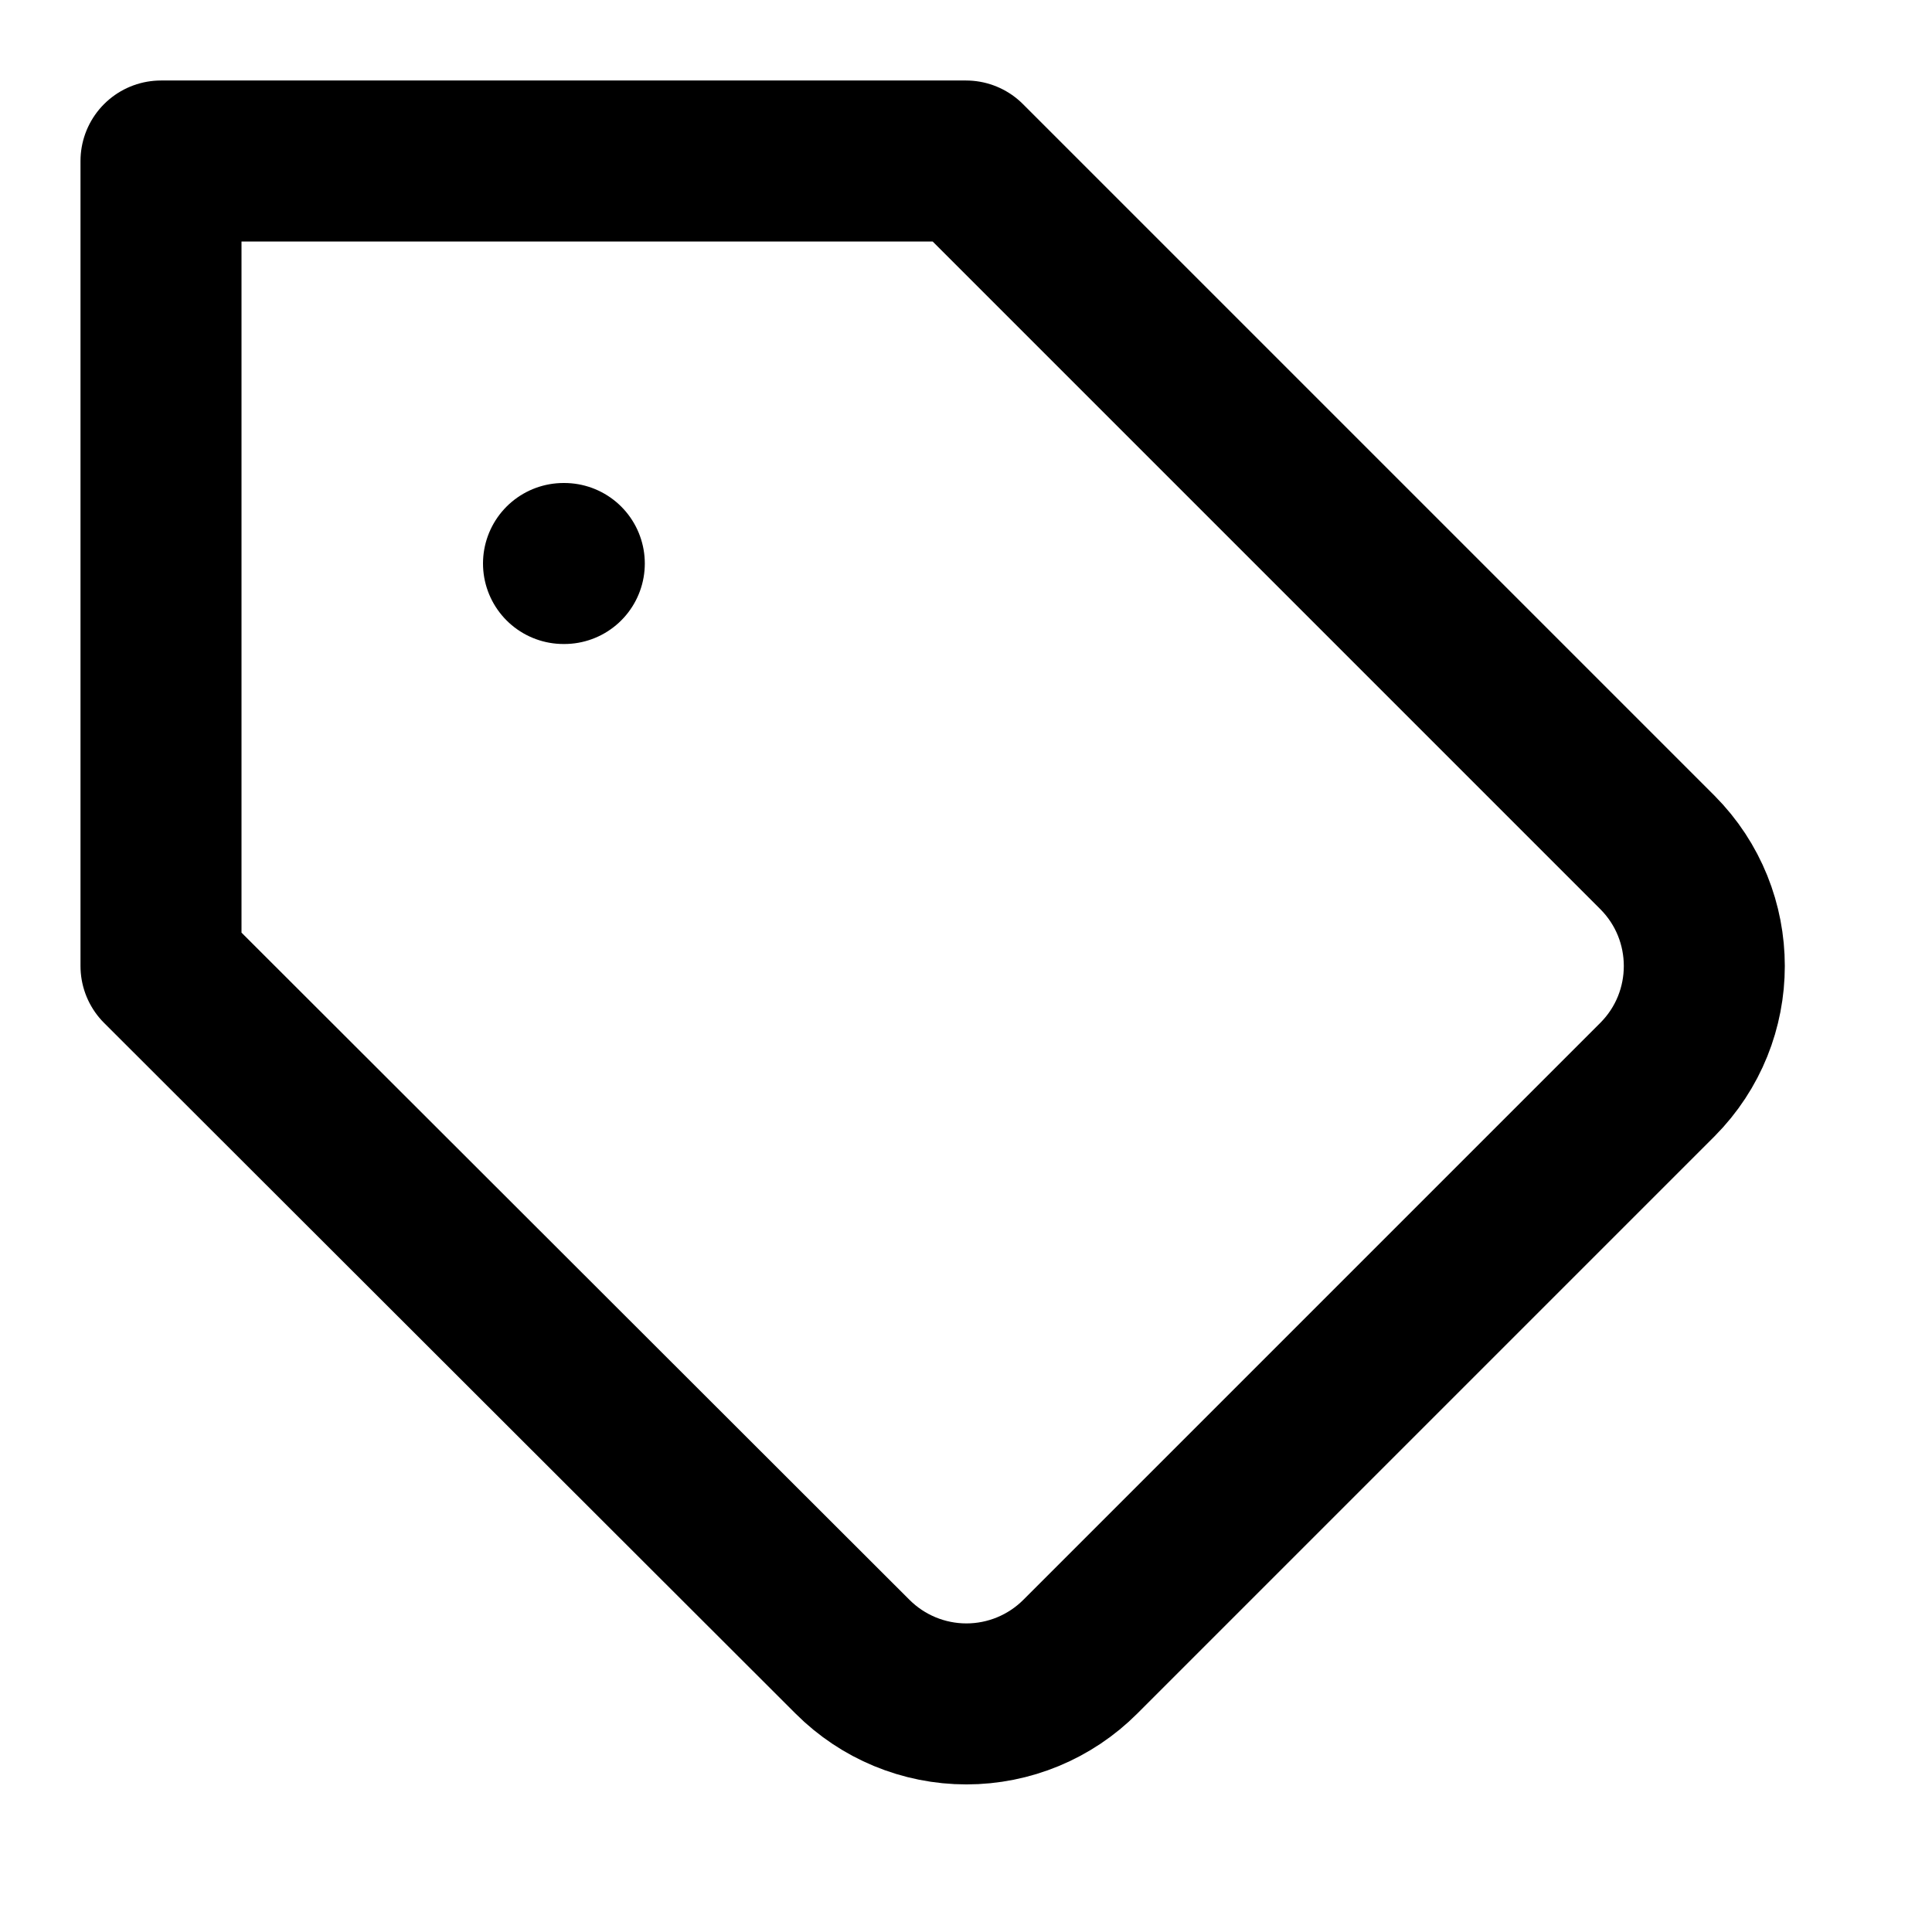
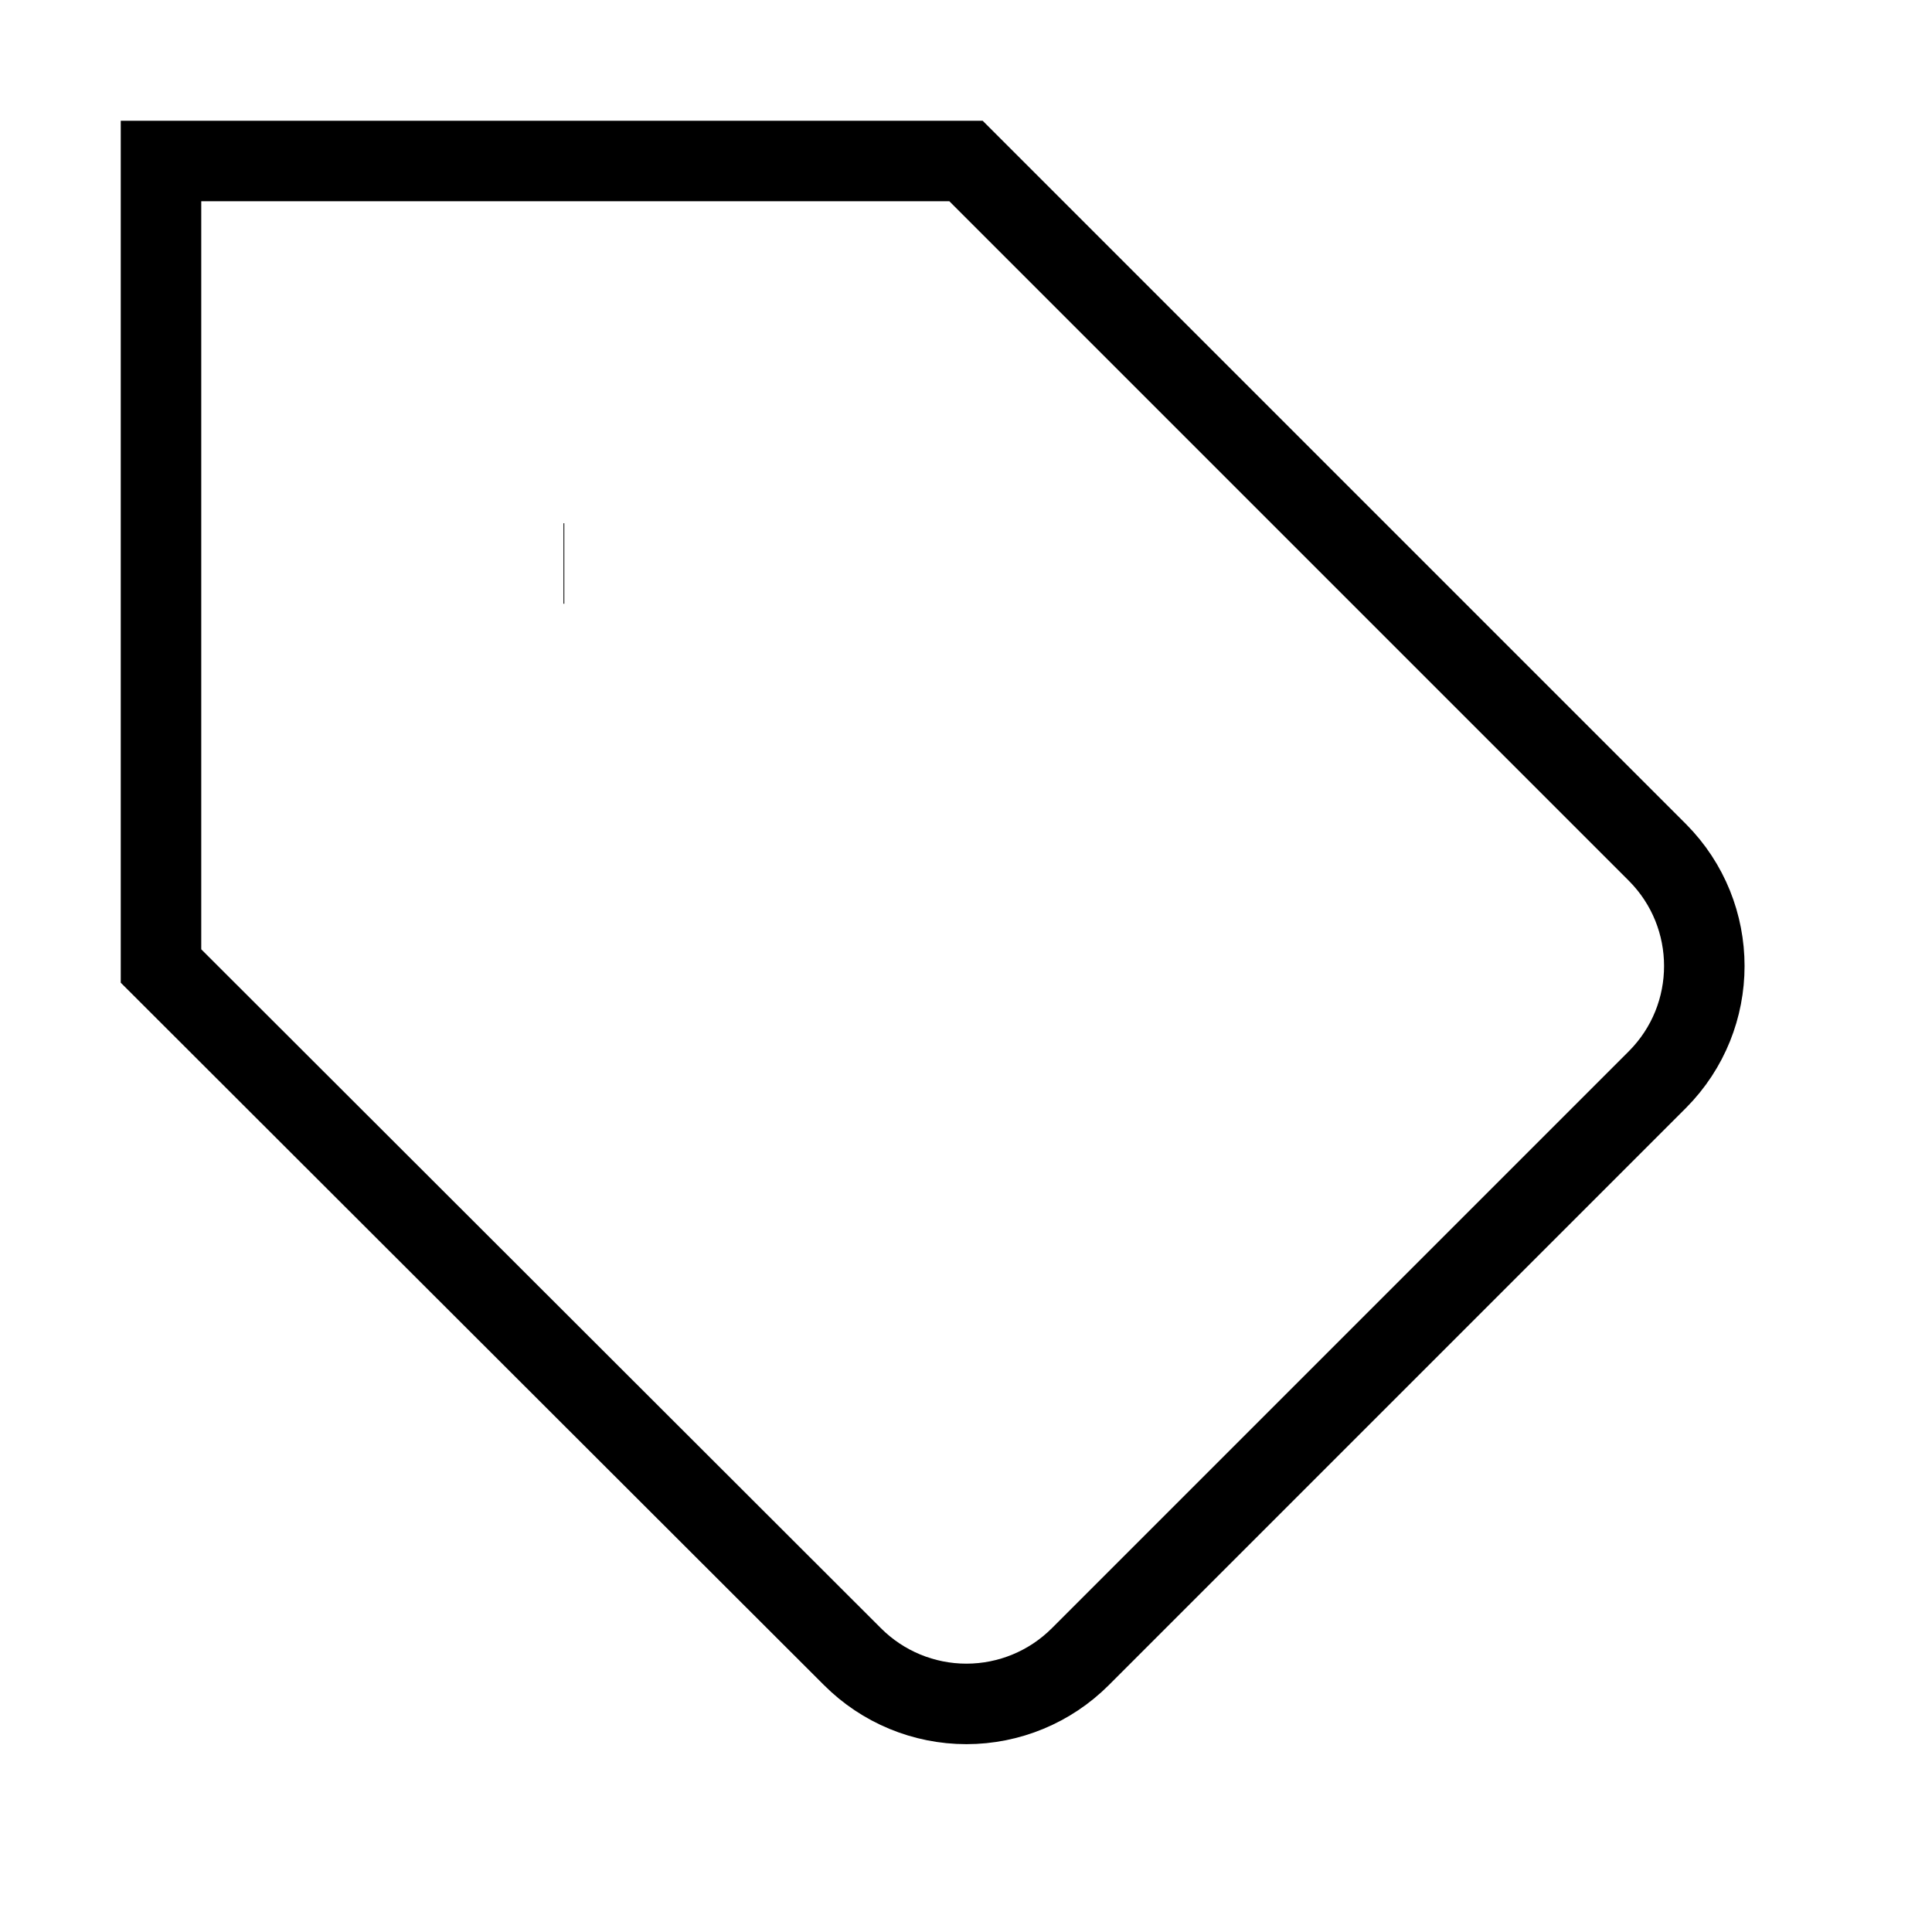
- <svg xmlns="http://www.w3.org/2000/svg" width="24" height="24" viewBox="0 0 24 24" fill="none" stroke="currentColor" stroke-width="2" stroke-linecap="round" stroke-linejoin="round" class="feather feather-tag">
+ <svg xmlns="http://www.w3.org/2000/svg" width="24" height="24" viewBox="0 0 24 24" fill="none" stroke="currentColor" strokeWidth="2" strokeLinecap="round" strokeLinejoin="round" className="feather feather-tag">
  <path d="M20.59 13.41l-7.17 7.17a2 2 0 0 1-2.83 0L2 12V2h10l8.59 8.59a2 2 0 0 1 0 2.82z" />
  <line x1="7" y1="7" x2="7.01" y2="7" />
</svg>
